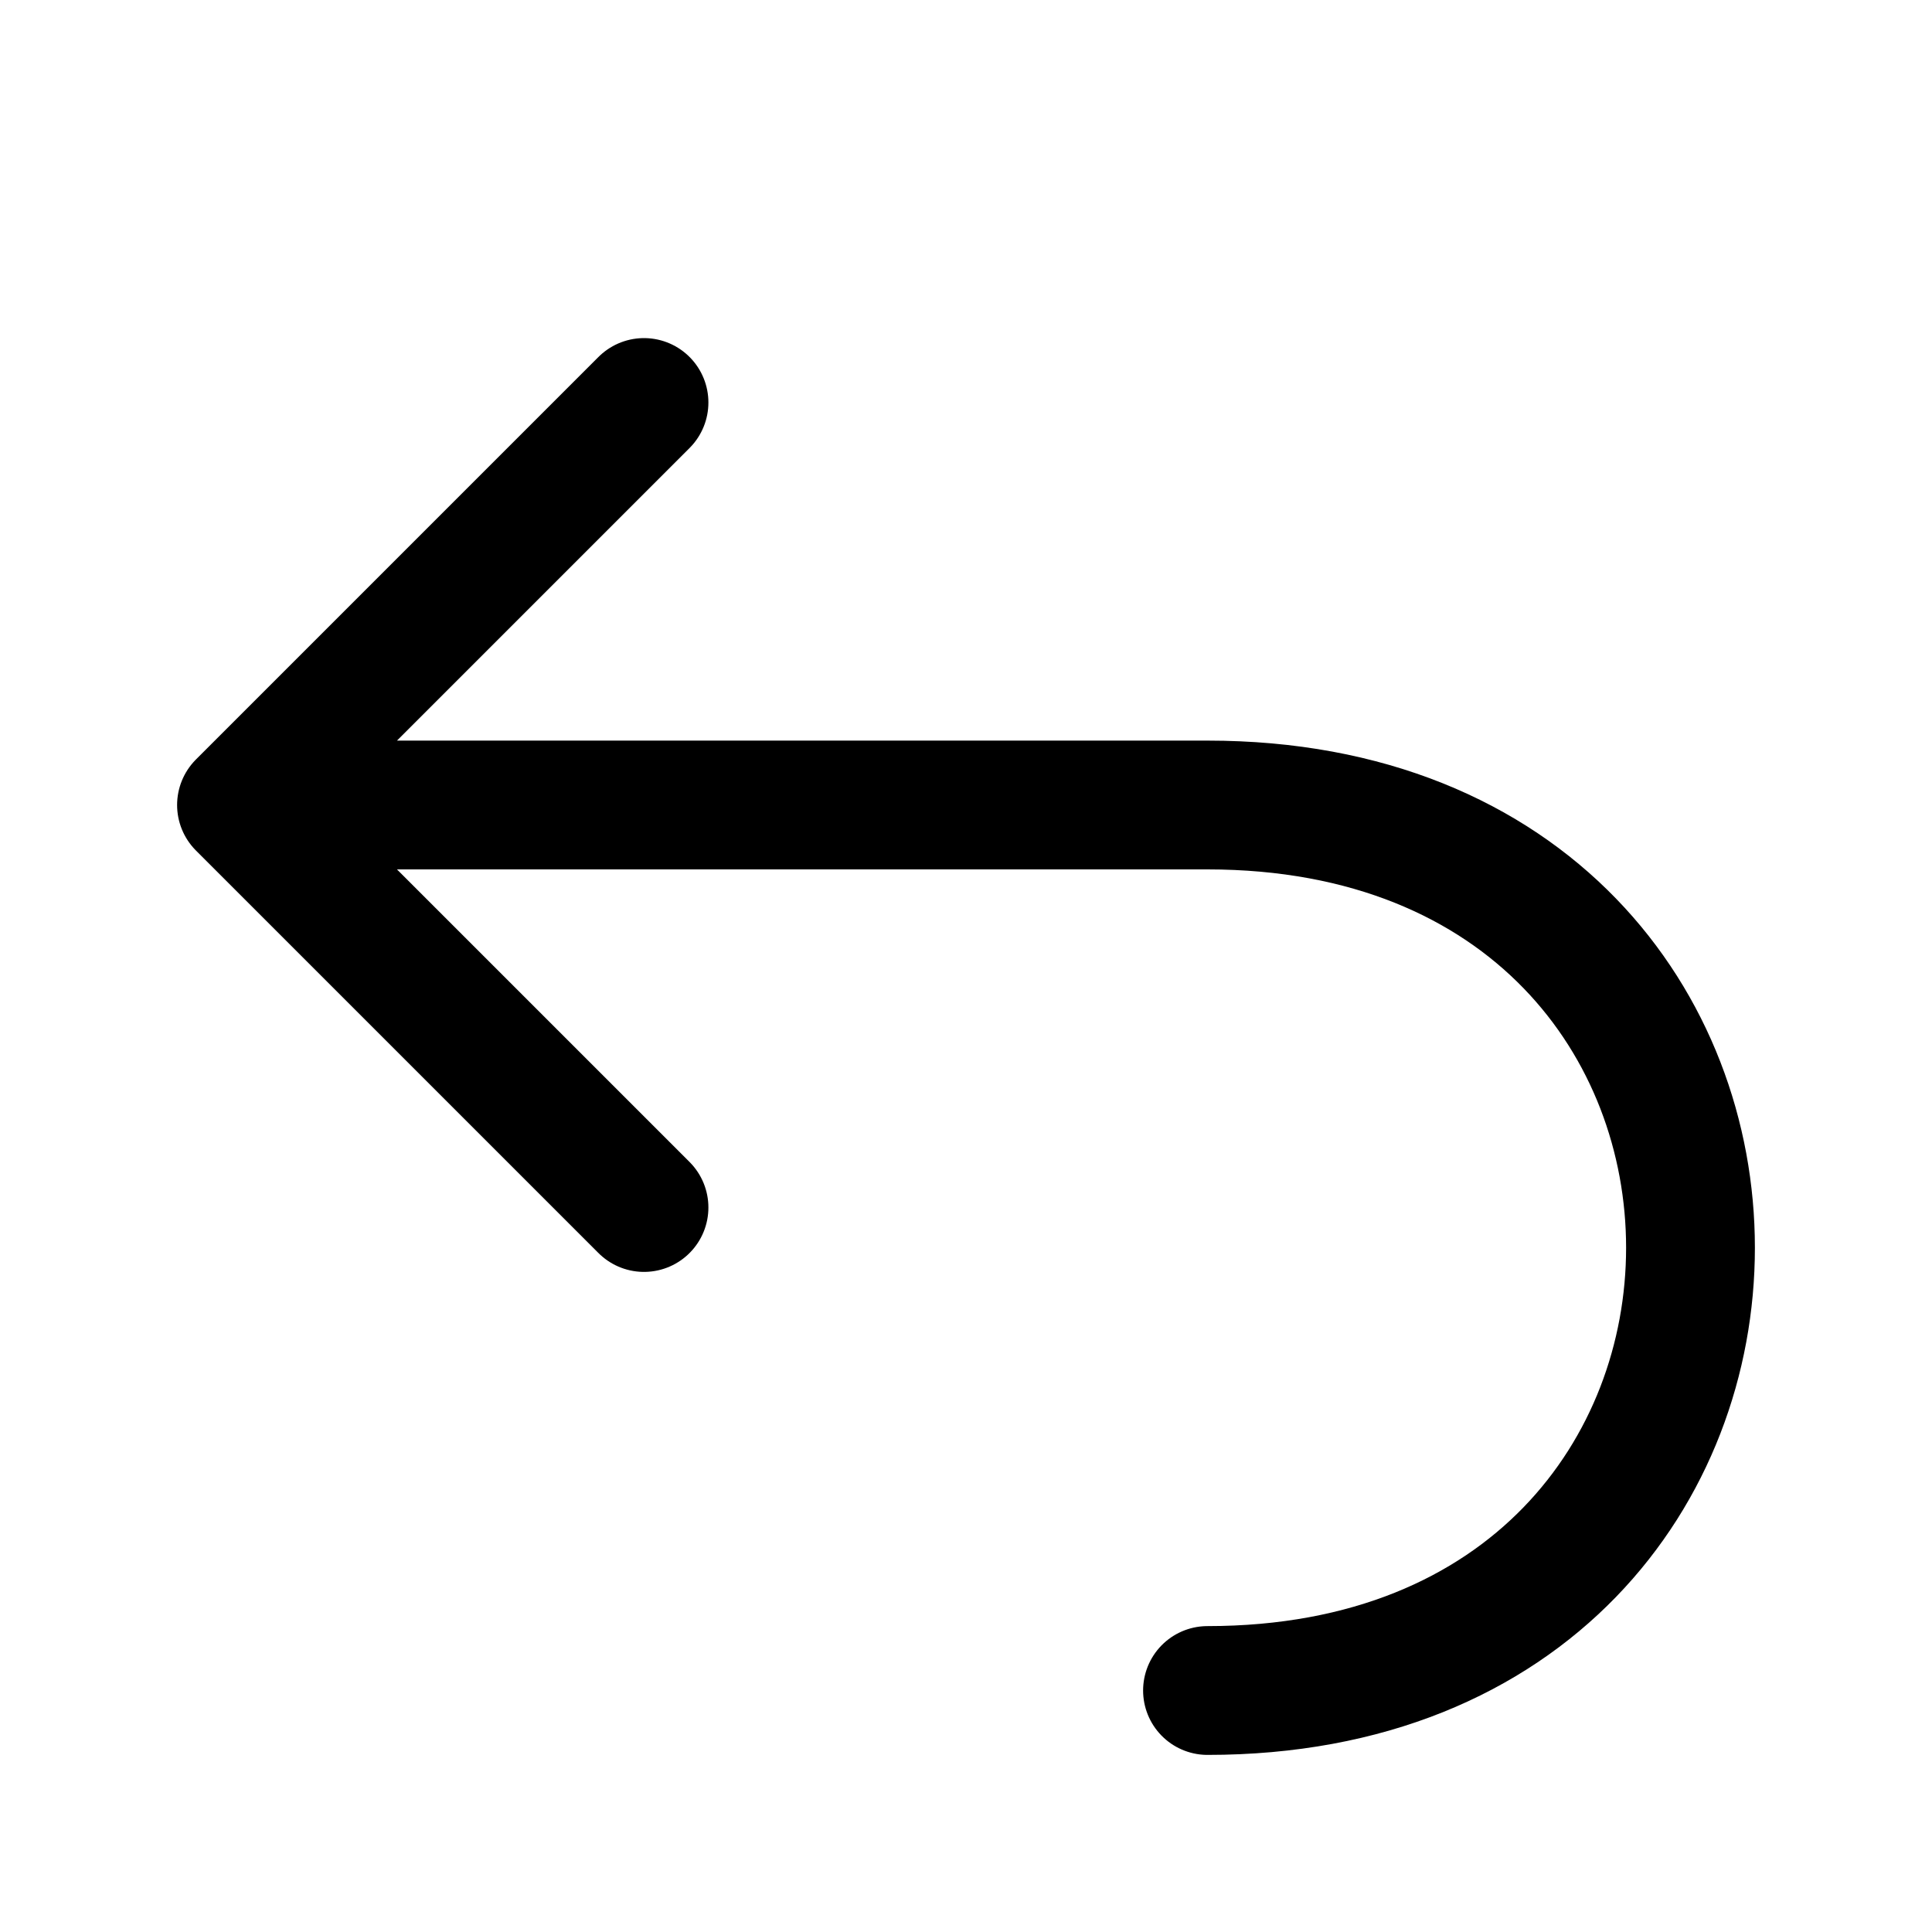
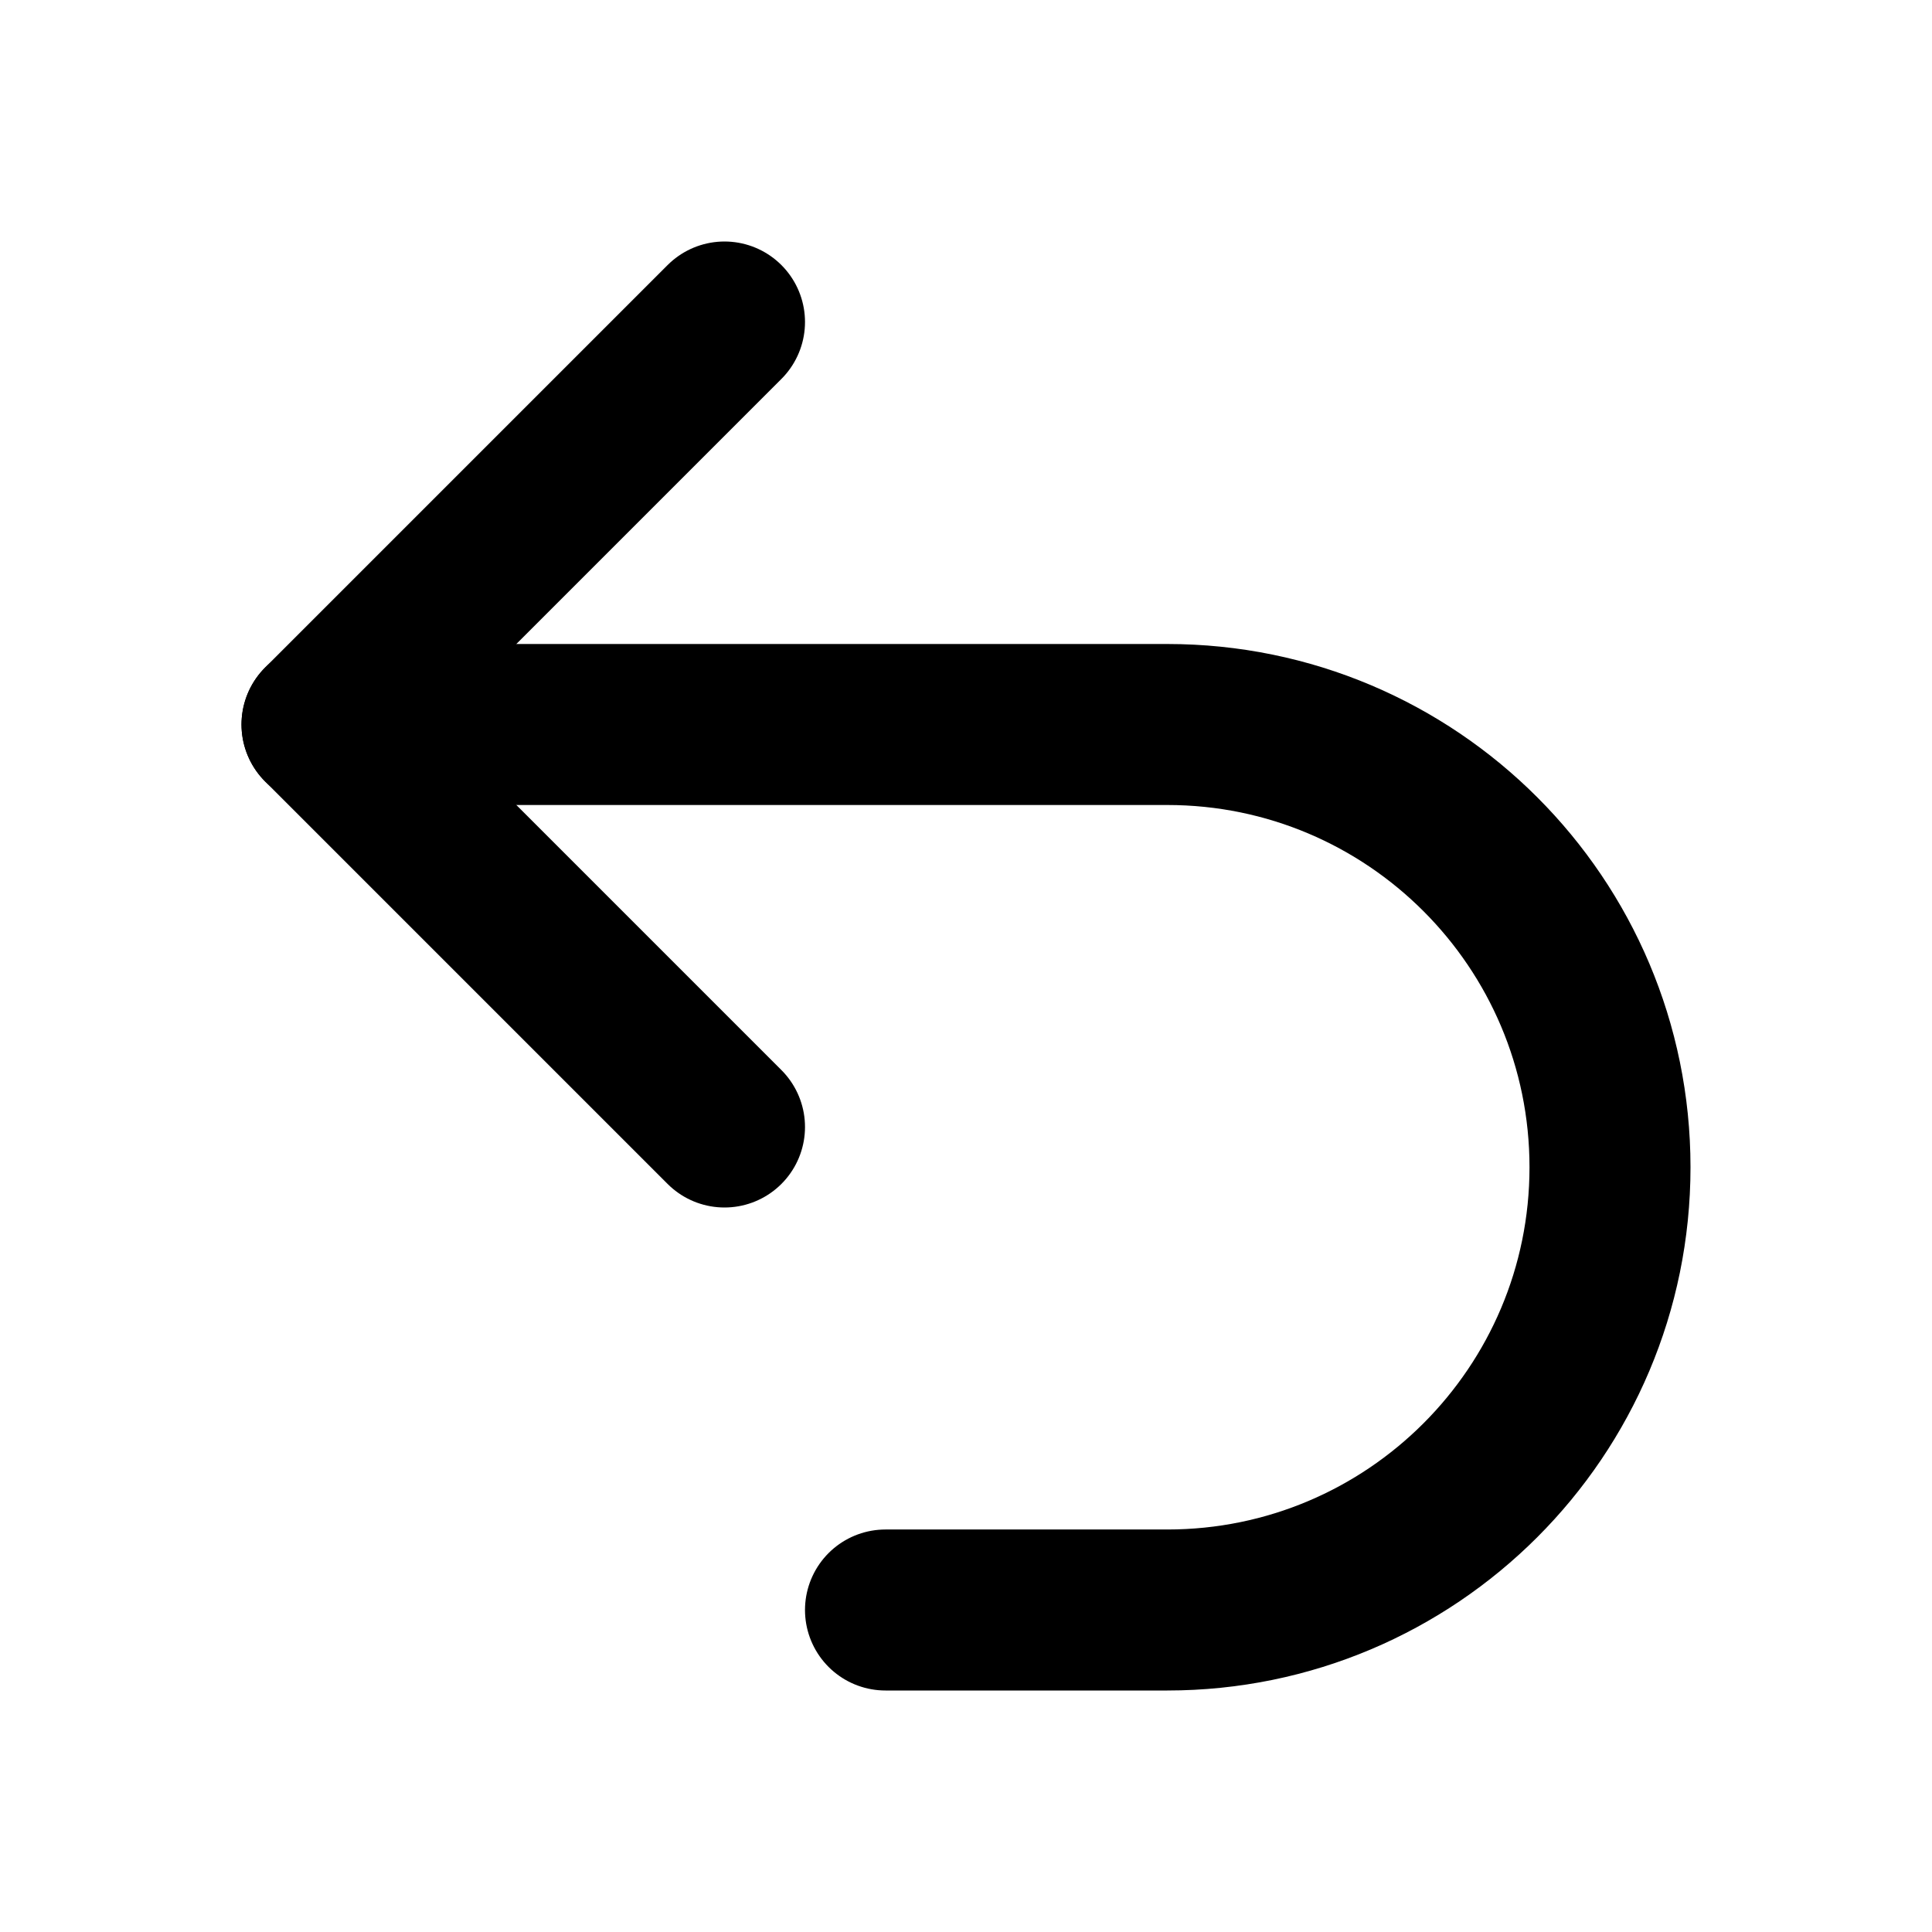
- <svg xmlns="http://www.w3.org/2000/svg" width="24" height="24" viewBox="0 0 24 24">
-   <path d="M8 5 3 10 8 15 M3 10H15C23 10 23 21 15 21" fill="none" stroke="black" stroke-width="1.6" stroke-linecap="round" stroke-linejoin="round" />
+ <svg xmlns="http://www.w3.org/2000/svg" width="24" height="24" viewBox="0 0 24 24" fill="none" stroke="currentColor" stroke-width="2" stroke-linecap="round" stroke-linejoin="round">
+   <path d="M9 14 4 9l5-5" />
+   <path d="M4 9h10.5a5.5 5.5 0 0 1 5.5 5.5a5.5 5.5 0 0 1-5.5 5.5H11" />
</svg>
